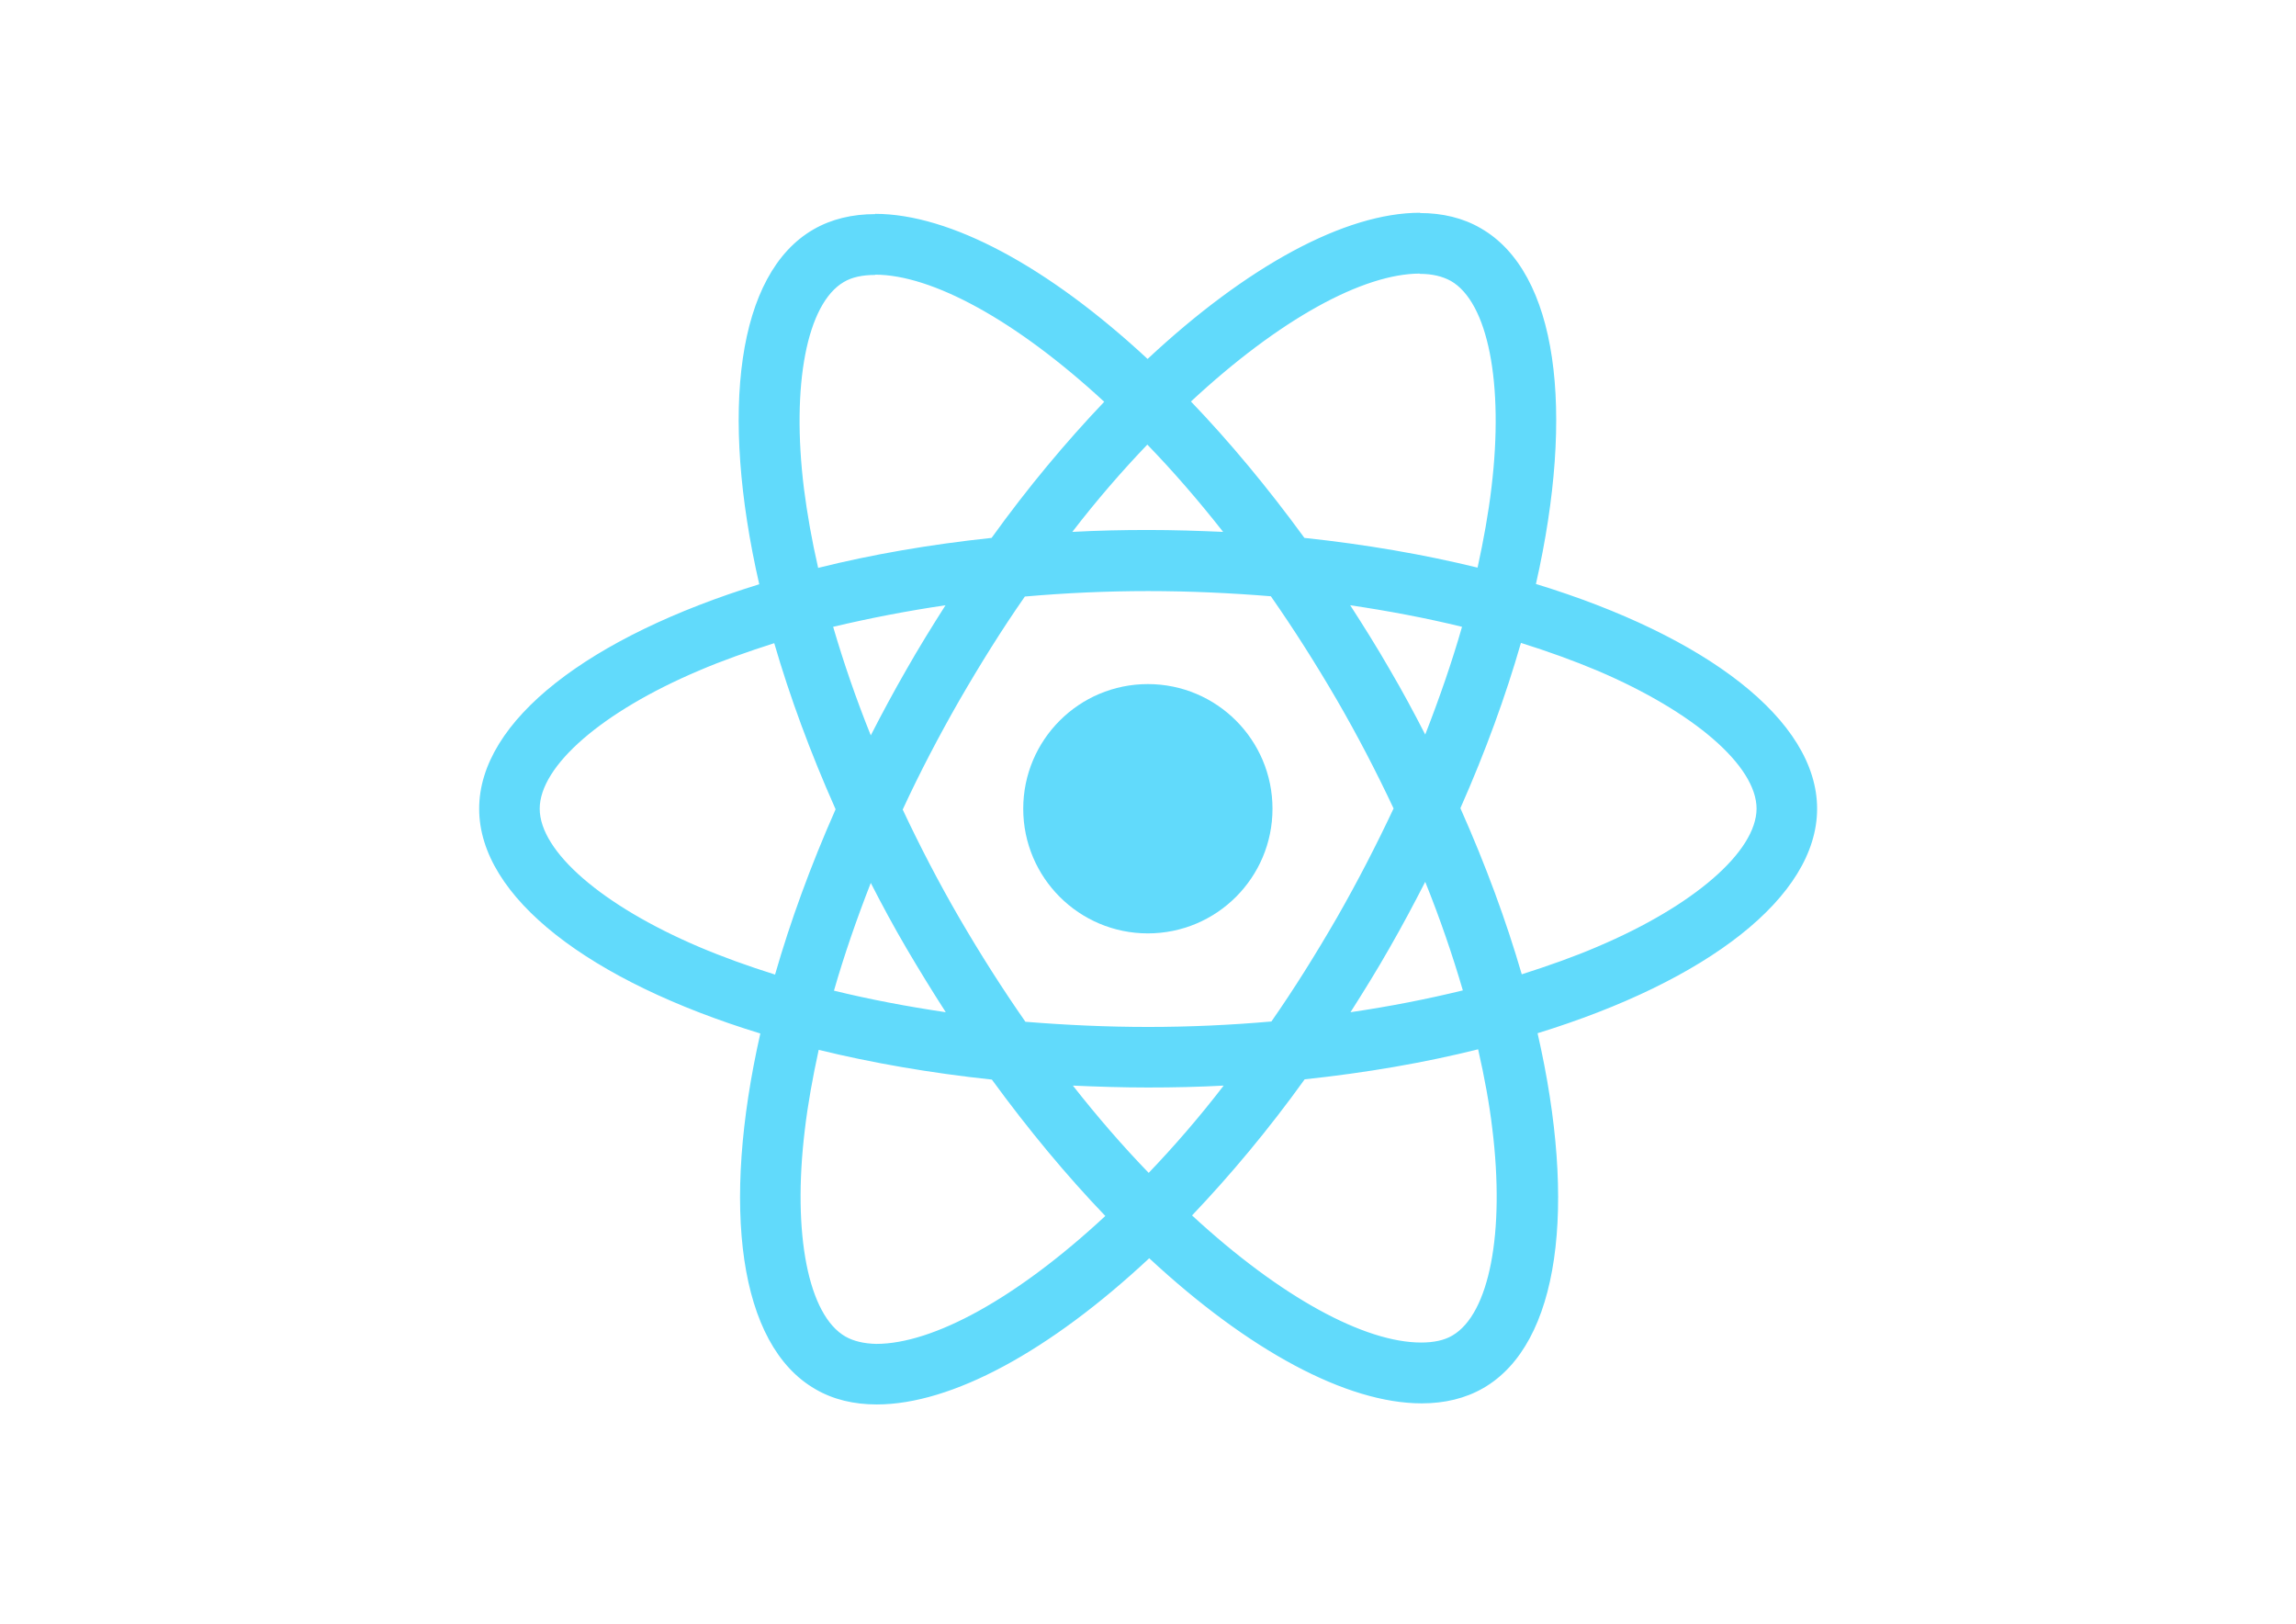
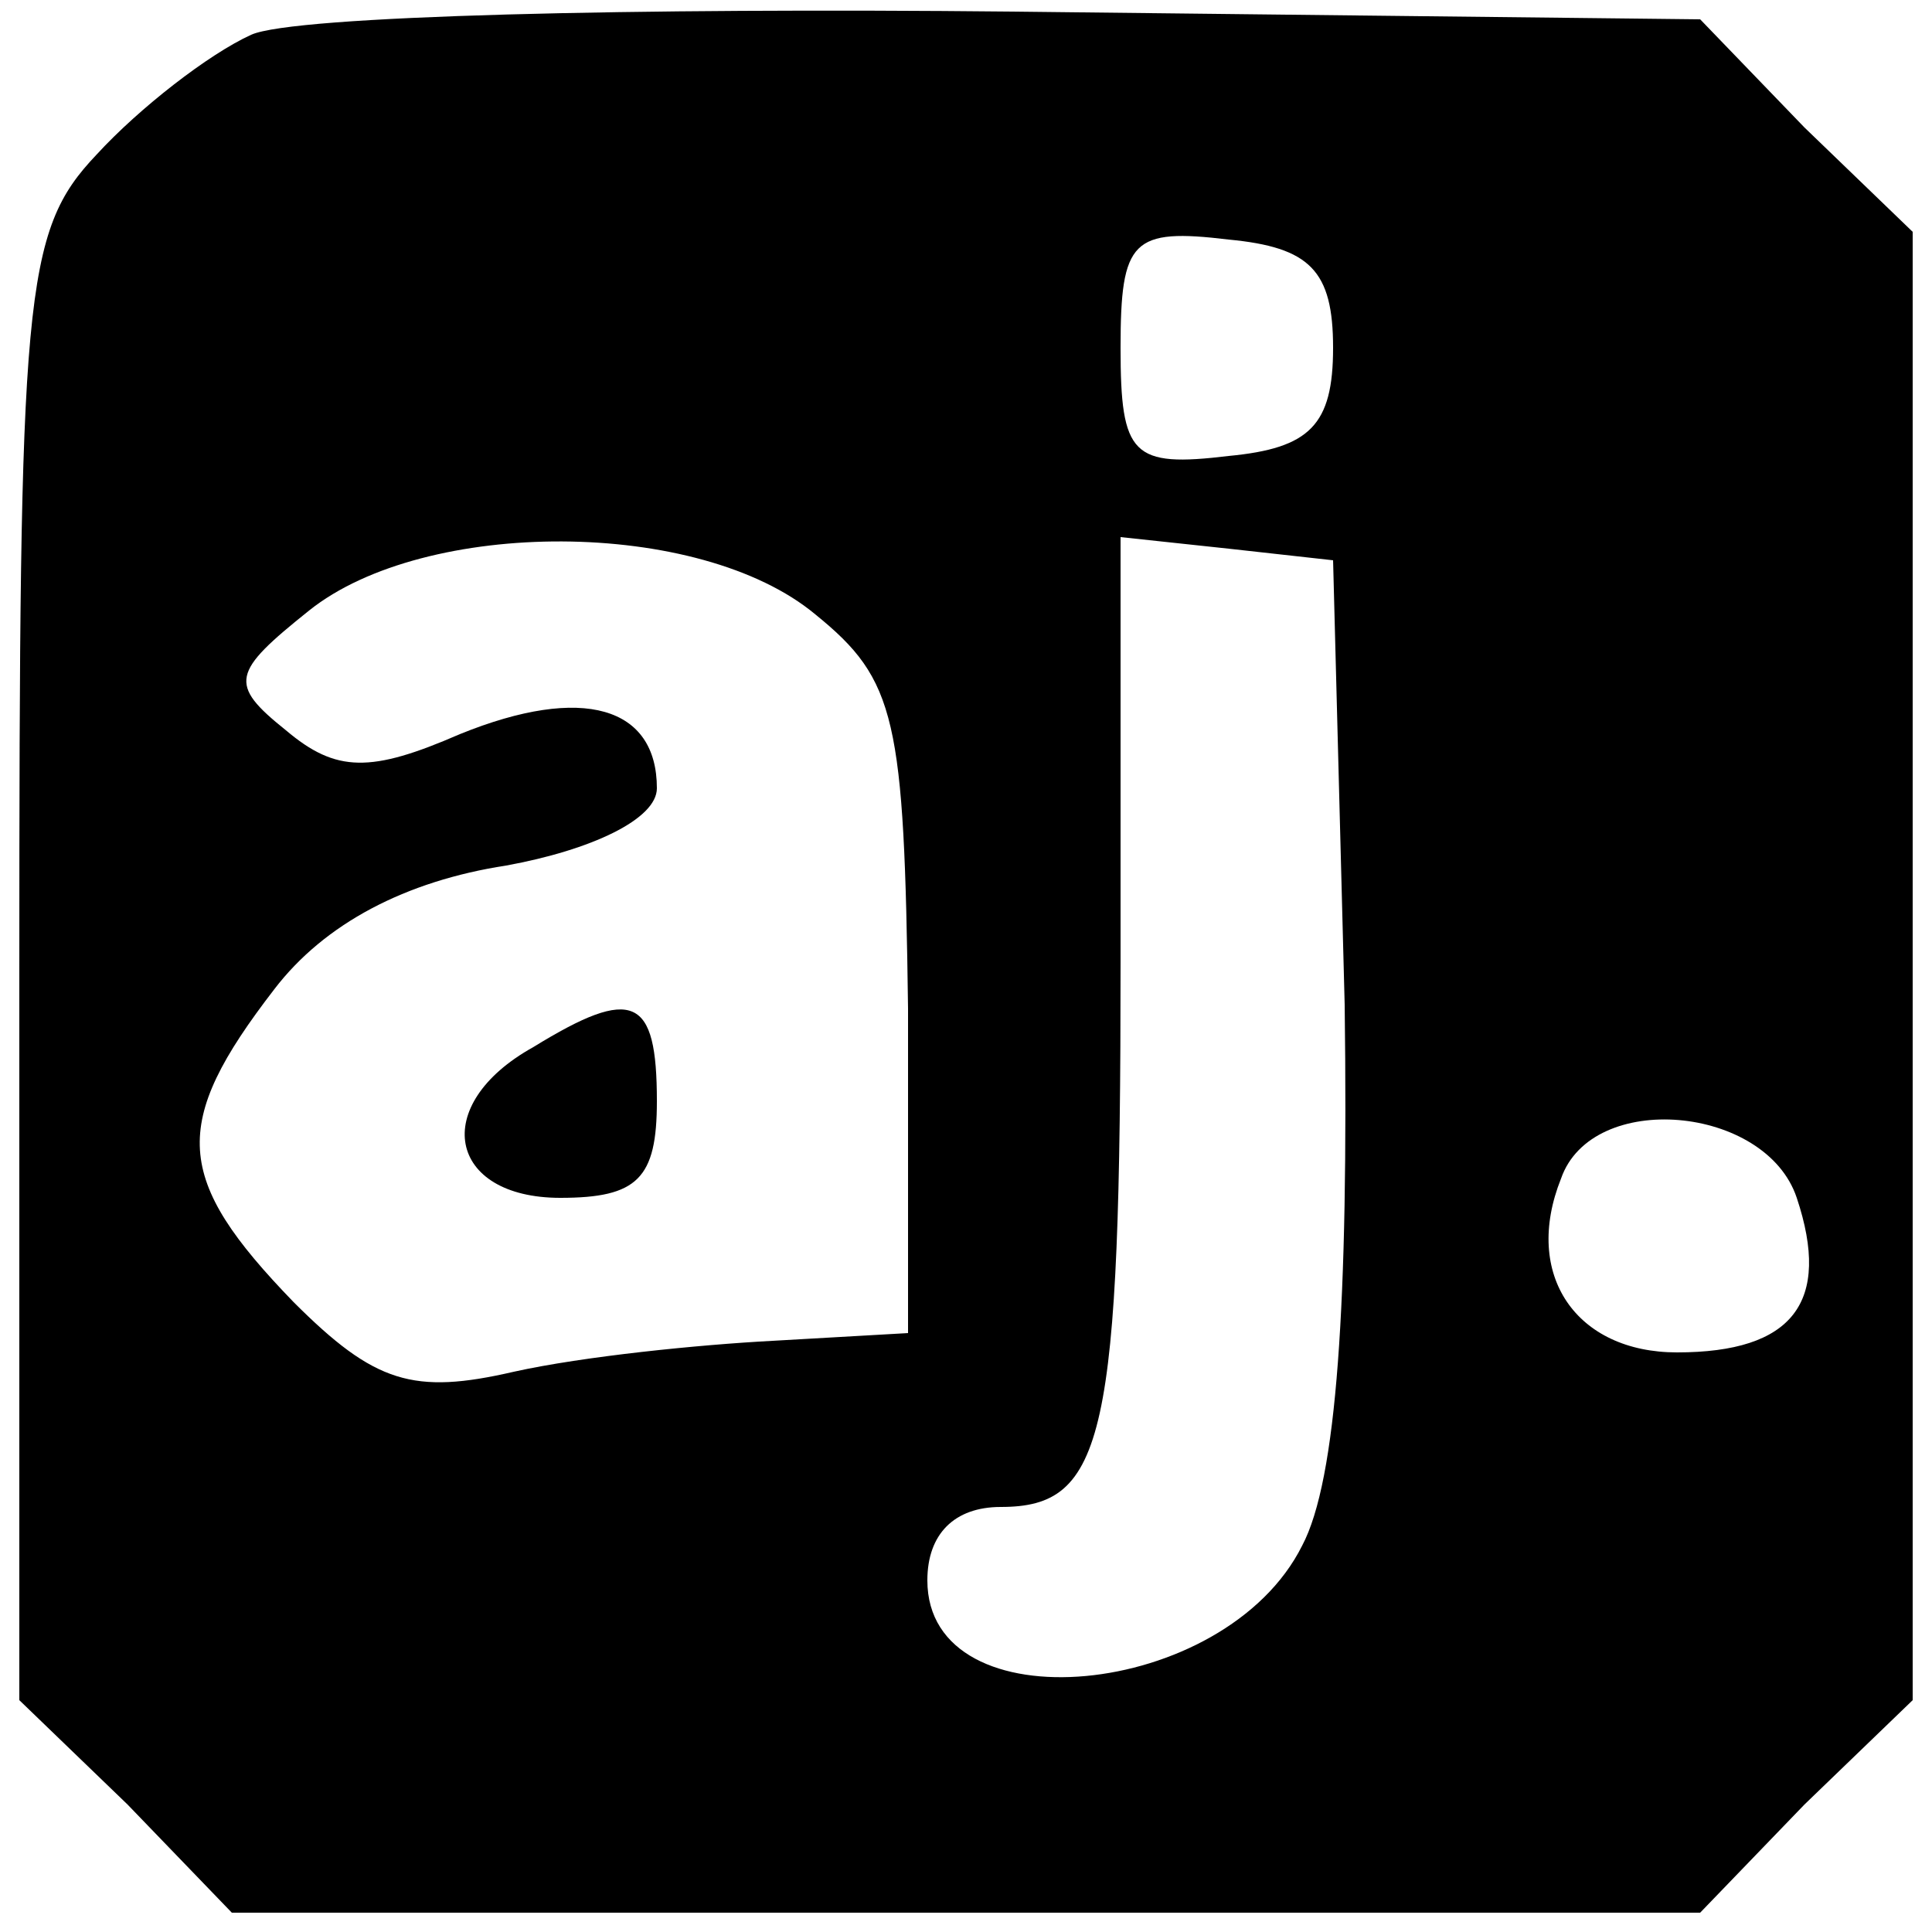
- <svg xmlns="http://www.w3.org/2000/svg" viewBox="0 0 841.9 595.3">
-   <g fill="#61DAFB">
-     <path d="M666.3 296.5c0-32.5-40.7-63.3-103.1-82.4 14.4-63.6 8-114.2-20.2-130.4-6.5-3.8-14.1-5.6-22.4-5.6v22.3c4.6 0 8.3.9 11.4 2.6 13.6 7.8 19.5 37.5 14.9 75.7-1.1 9.4-2.9 19.3-5.1 29.4-19.6-4.8-41-8.5-63.5-10.9-13.5-18.5-27.5-35.3-41.6-50 32.6-30.3 63.2-46.9 84-46.9V78c-27.5 0-63.5 19.6-99.9 53.6-36.4-33.8-72.4-53.2-99.9-53.2v22.3c20.7 0 51.4 16.5 84 46.6-14 14.7-28 31.4-41.3 49.9-22.6 2.4-44 6.1-63.6 11-2.3-10-4-19.7-5.2-29-4.7-38.2 1.1-67.9 14.6-75.8 3-1.8 6.9-2.6 11.5-2.6V78.5c-8.4 0-16 1.8-22.6 5.6-28.1 16.2-34.4 66.7-19.9 130.1-62.2 19.2-102.7 49.9-102.7 82.3 0 32.5 40.7 63.3 103.1 82.4-14.4 63.6-8 114.2 20.2 130.4 6.5 3.8 14.1 5.6 22.5 5.6 27.5 0 63.5-19.6 99.9-53.6 36.4 33.8 72.4 53.2 99.9 53.2 8.4 0 16-1.8 22.6-5.6 28.1-16.2 34.4-66.7 19.9-130.1 62-19.1 102.5-49.9 102.5-82.3zm-130.2-66.7c-3.7 12.9-8.3 26.2-13.5 39.5-4.1-8-8.4-16-13.1-24-4.6-8-9.5-15.8-14.4-23.4 14.2 2.1 27.9 4.7 41 7.9zm-45.8 106.5c-7.8 13.5-15.8 26.3-24.1 38.2-14.9 1.3-30 2-45.2 2-15.1 0-30.2-.7-45-1.9-8.3-11.9-16.4-24.6-24.2-38-7.6-13.1-14.5-26.4-20.8-39.8 6.2-13.4 13.2-26.8 20.7-39.9 7.8-13.5 15.8-26.3 24.1-38.2 14.9-1.3 30-2 45.2-2 15.1 0 30.2.7 45 1.9 8.3 11.9 16.4 24.6 24.2 38 7.6 13.1 14.5 26.4 20.8 39.8-6.3 13.4-13.2 26.8-20.7 39.9zm32.3-13c5.4 13.4 10 26.8 13.8 39.8-13.1 3.2-26.9 5.9-41.2 8 4.9-7.7 9.8-15.6 14.4-23.7 4.6-8 8.9-16.1 13-24.1zM421.2 430c-9.3-9.6-18.6-20.3-27.8-32 9 .4 18.2.7 27.5.7 9.4 0 18.7-.2 27.8-.7-9 11.7-18.3 22.4-27.5 32zm-74.4-58.9c-14.2-2.1-27.9-4.7-41-7.9 3.7-12.9 8.3-26.2 13.5-39.5 4.1 8 8.4 16 13.1 24 4.7 8 9.5 15.8 14.4 23.4zM420.7 163c9.3 9.6 18.6 20.3 27.8 32-9-.4-18.2-.7-27.5-.7-9.4 0-18.7.2-27.8.7 9-11.7 18.3-22.4 27.5-32zm-74 58.9c-4.9 7.7-9.8 15.6-14.4 23.7-4.6 8-8.9 16-13 24-5.4-13.4-10-26.8-13.8-39.8 13.1-3.1 26.9-5.8 41.2-7.9zm-90.5 125.2c-35.4-15.1-58.3-34.9-58.3-50.6 0-15.7 22.9-35.6 58.3-50.6 8.6-3.7 18-7 27.7-10.1 5.7 19.6 13.2 40 22.5 60.9-9.2 20.8-16.6 41.1-22.2 60.6-9.9-3.1-19.3-6.5-28-10.2zM310 490c-13.6-7.8-19.5-37.5-14.9-75.7 1.1-9.4 2.9-19.3 5.1-29.4 19.6 4.8 41 8.5 63.5 10.9 13.5 18.5 27.5 35.3 41.6 50-32.6 30.3-63.2 46.9-84 46.9-4.5-.1-8.3-1-11.3-2.7zm237.2-76.2c4.7 38.2-1.1 67.9-14.6 75.8-3 1.8-6.9 2.6-11.5 2.6-20.7 0-51.4-16.5-84-46.6 14-14.7 28-31.4 41.3-49.9 22.6-2.4 44-6.1 63.6-11 2.3 10.1 4.1 19.8 5.2 29.1zm38.5-66.7c-8.6 3.7-18 7-27.7 10.1-5.7-19.6-13.2-40-22.5-60.9 9.2-20.8 16.6-41.1 22.2-60.6 9.9 3.1 19.3 6.5 28.1 10.2 35.4 15.1 58.3 34.9 58.3 50.6-.1 15.7-23 35.6-58.4 50.6zM320.8 78.4z" />
-     <circle cx="420.9" cy="296.5" r="45.7" />
-     <path d="M520.5 78.1z" />
+ <svg xmlns="http://www.w3.org/2000/svg" version="1.0" width="50pt" height="50pt" viewBox="0 0 50 50" preserveAspectRatio="xMidYMid meet">
+   <g transform="translate(0,50) scale(0.1,-0.1)" fill="#000000" stroke="none">
+     <path d="M65 491 c-11 -5 -29 -19 -40 -31 -19 -20 -20 -36 -20 -211 l0 -189 28 -27 27 -28 190 0 190 0 27 28 28 27 0 190 0 190 -28 27 -27 28 -178 2 c-97 1 -186 -1 -197 -6z m280 -81 c0 -20 -6 -26 -27 -28 -25 -3 -28 0 -28 28 0 28 3 31 28 28 21 -2 27 -8 27 -28z m-134 -69 c21 -17 23 -27 24 -102 l0 -84 -35 -2 c-19 -1 -49 -4 -67 -8 -26 -6 -36 -3 -57 18 -31 32 -32 46 -5 81 13 17 34 28 60 32 22 4 39 12 39 20 0 21 -19 27 -51 14 -23 -10 -32 -10 -45 1 -15 12 -14 15 6 31 30 24 101 24 131 -1z m137 -101 c1 -77 -2 -123 -11 -140 -20 -40 -97 -47 -97 -9 0 12 7 19 19 19 27 0 31 18 31 141 l0 110 28 -3 27 -3 3 -115z m117 -50 c9 -27 -1 -40 -31 -40 -26 0 -40 20 -30 45 8 23 53 19 61 -5z" />
+     <path d="M138 229 c-27 -15 -22 -39 7 -39 20 0 25 5 25 25 0 27 -6 30 -32 14z" />
  </g>
</svg>
